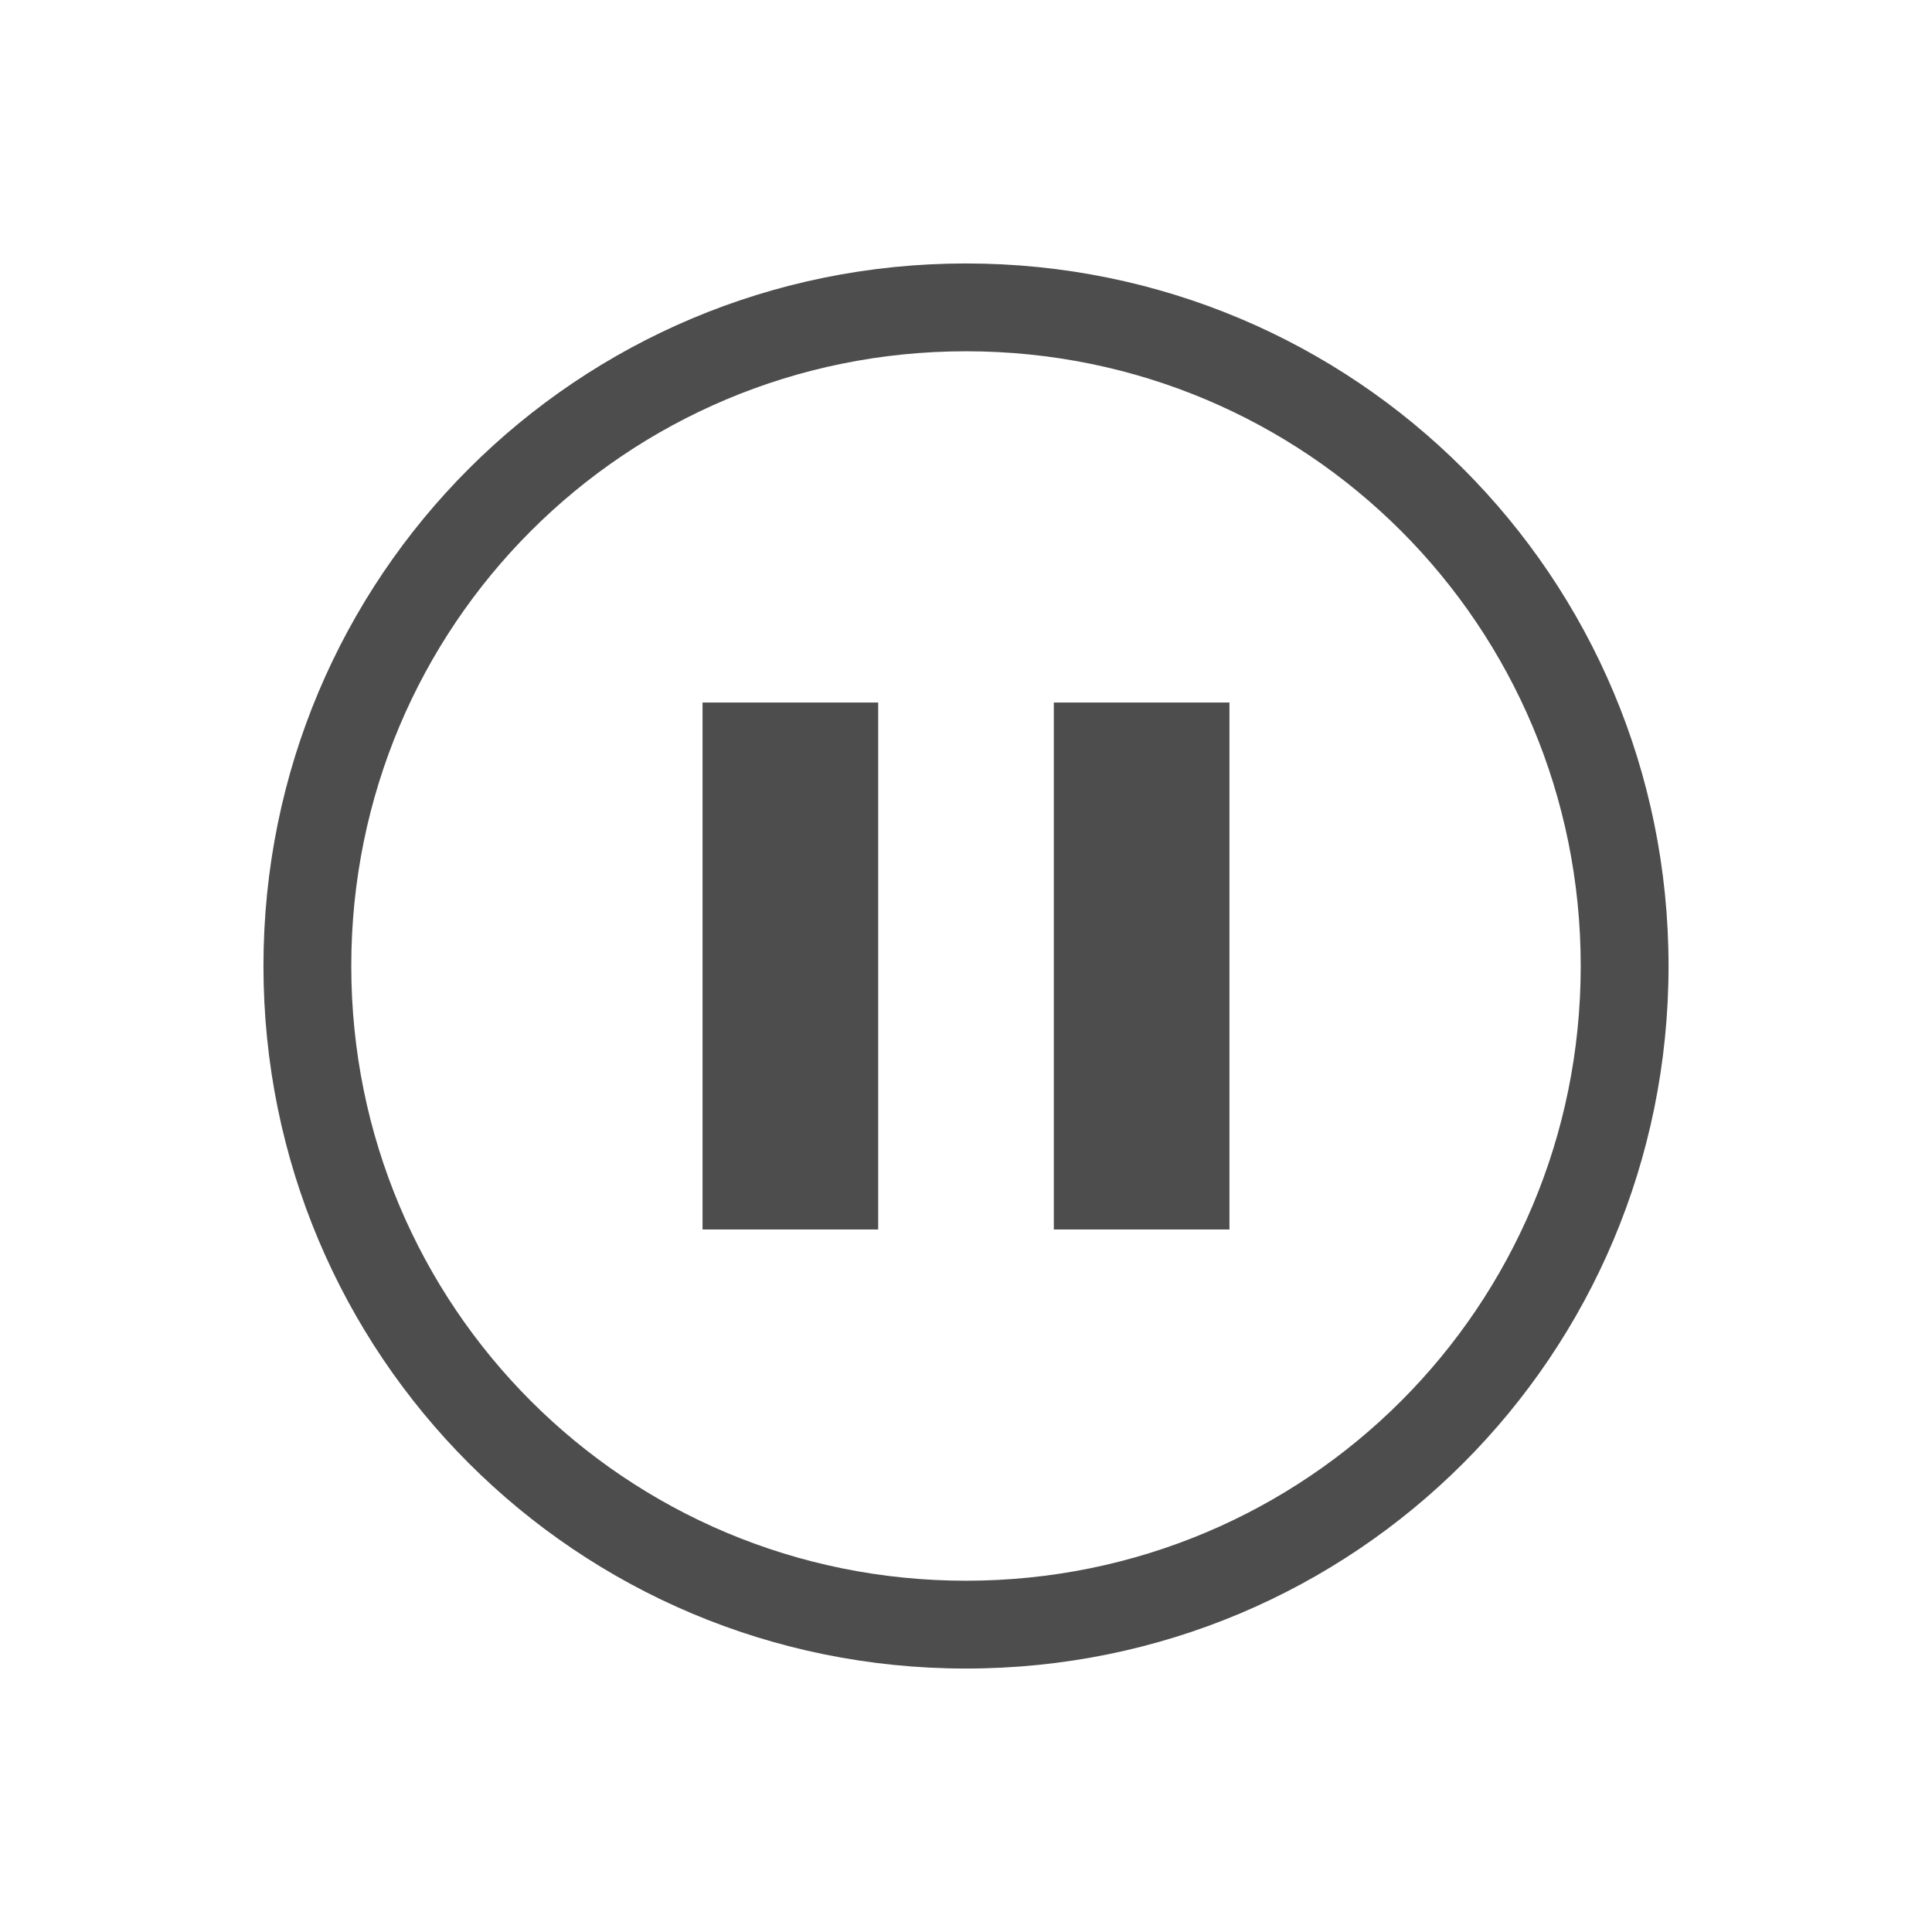
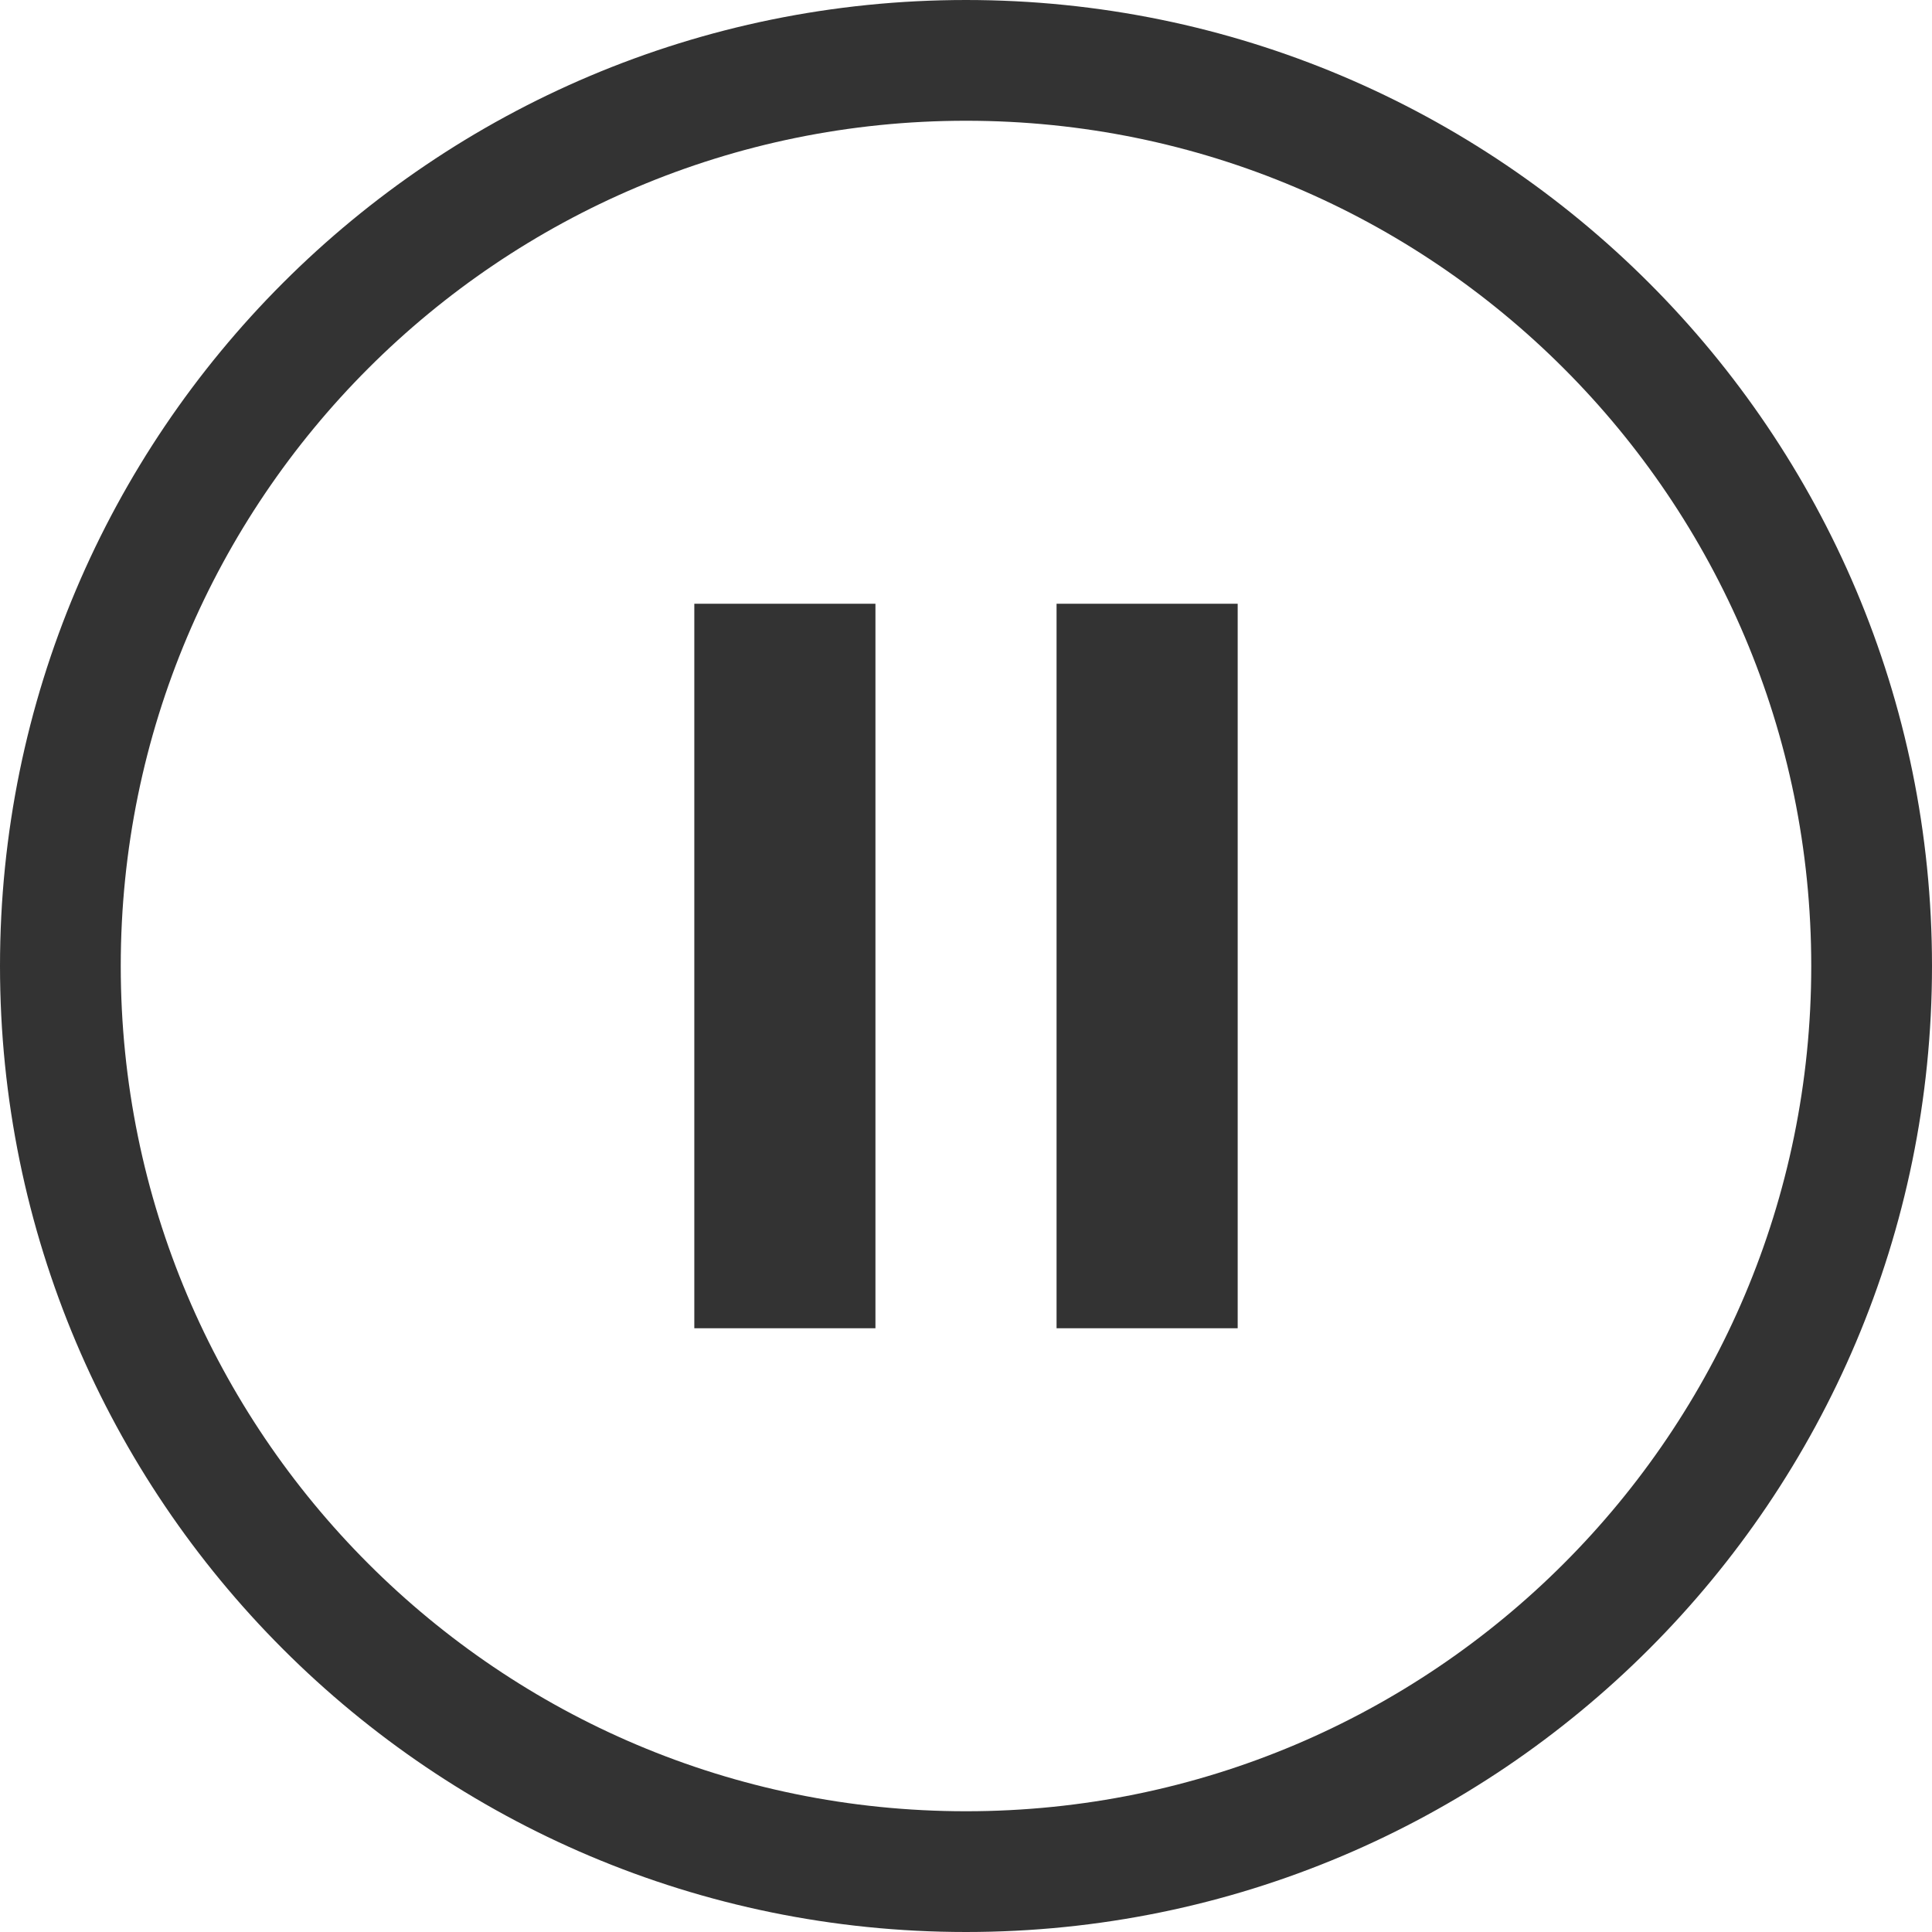
- <svg xmlns="http://www.w3.org/2000/svg" viewBox="0 0 22 22">
-   <defs id="defs3051">
-     <style type="text/css" id="current-color-scheme">
-       .ColorScheme-Text {
-         color:#4d4d4d;
-       }
-       </style>
-   </defs>
-   <path style="fill:currentColor;fill-opacity:1;stroke:none" d="M 11 3 C 6.568 3 3 6.568 3 11 C 3 15.432 6.568 19 11 19 C 15.432 19 19 15.432 19 11 C 19 6.568 15.432 3 11 3 z M 11 4 C 14.878 4 18 7.122 18 11 C 18 14.878 14.878 18 11 18 C 7.122 18 4 14.878 4 11 C 4 7.122 7.122 4 11 4 z M 8 8 L 8 14 L 10 14 L 10 8 L 8 8 z M 12 8 L 12 14 L 14 14 L 14 8 L 12 8 z " class="ColorScheme-Text" />
+ <svg xmlns="http://www.w3.org/2000/svg" viewBox="0 0 16 16">
+   <circle cx="8" cy="8" r="7.5" fill="none" stroke="rgba(0, 0, 0, 0.8)" />
+   <line x1="6.5" y1="5" x2="6.5" y2="11" stroke="rgba(0, 0, 0, 0.8)" stroke-width="1.5" />
+   <line x1="9.5" y1="5" x2="9.5" y2="11" stroke="rgba(0, 0, 0, 0.8)" stroke-width="1.5" />
</svg>
